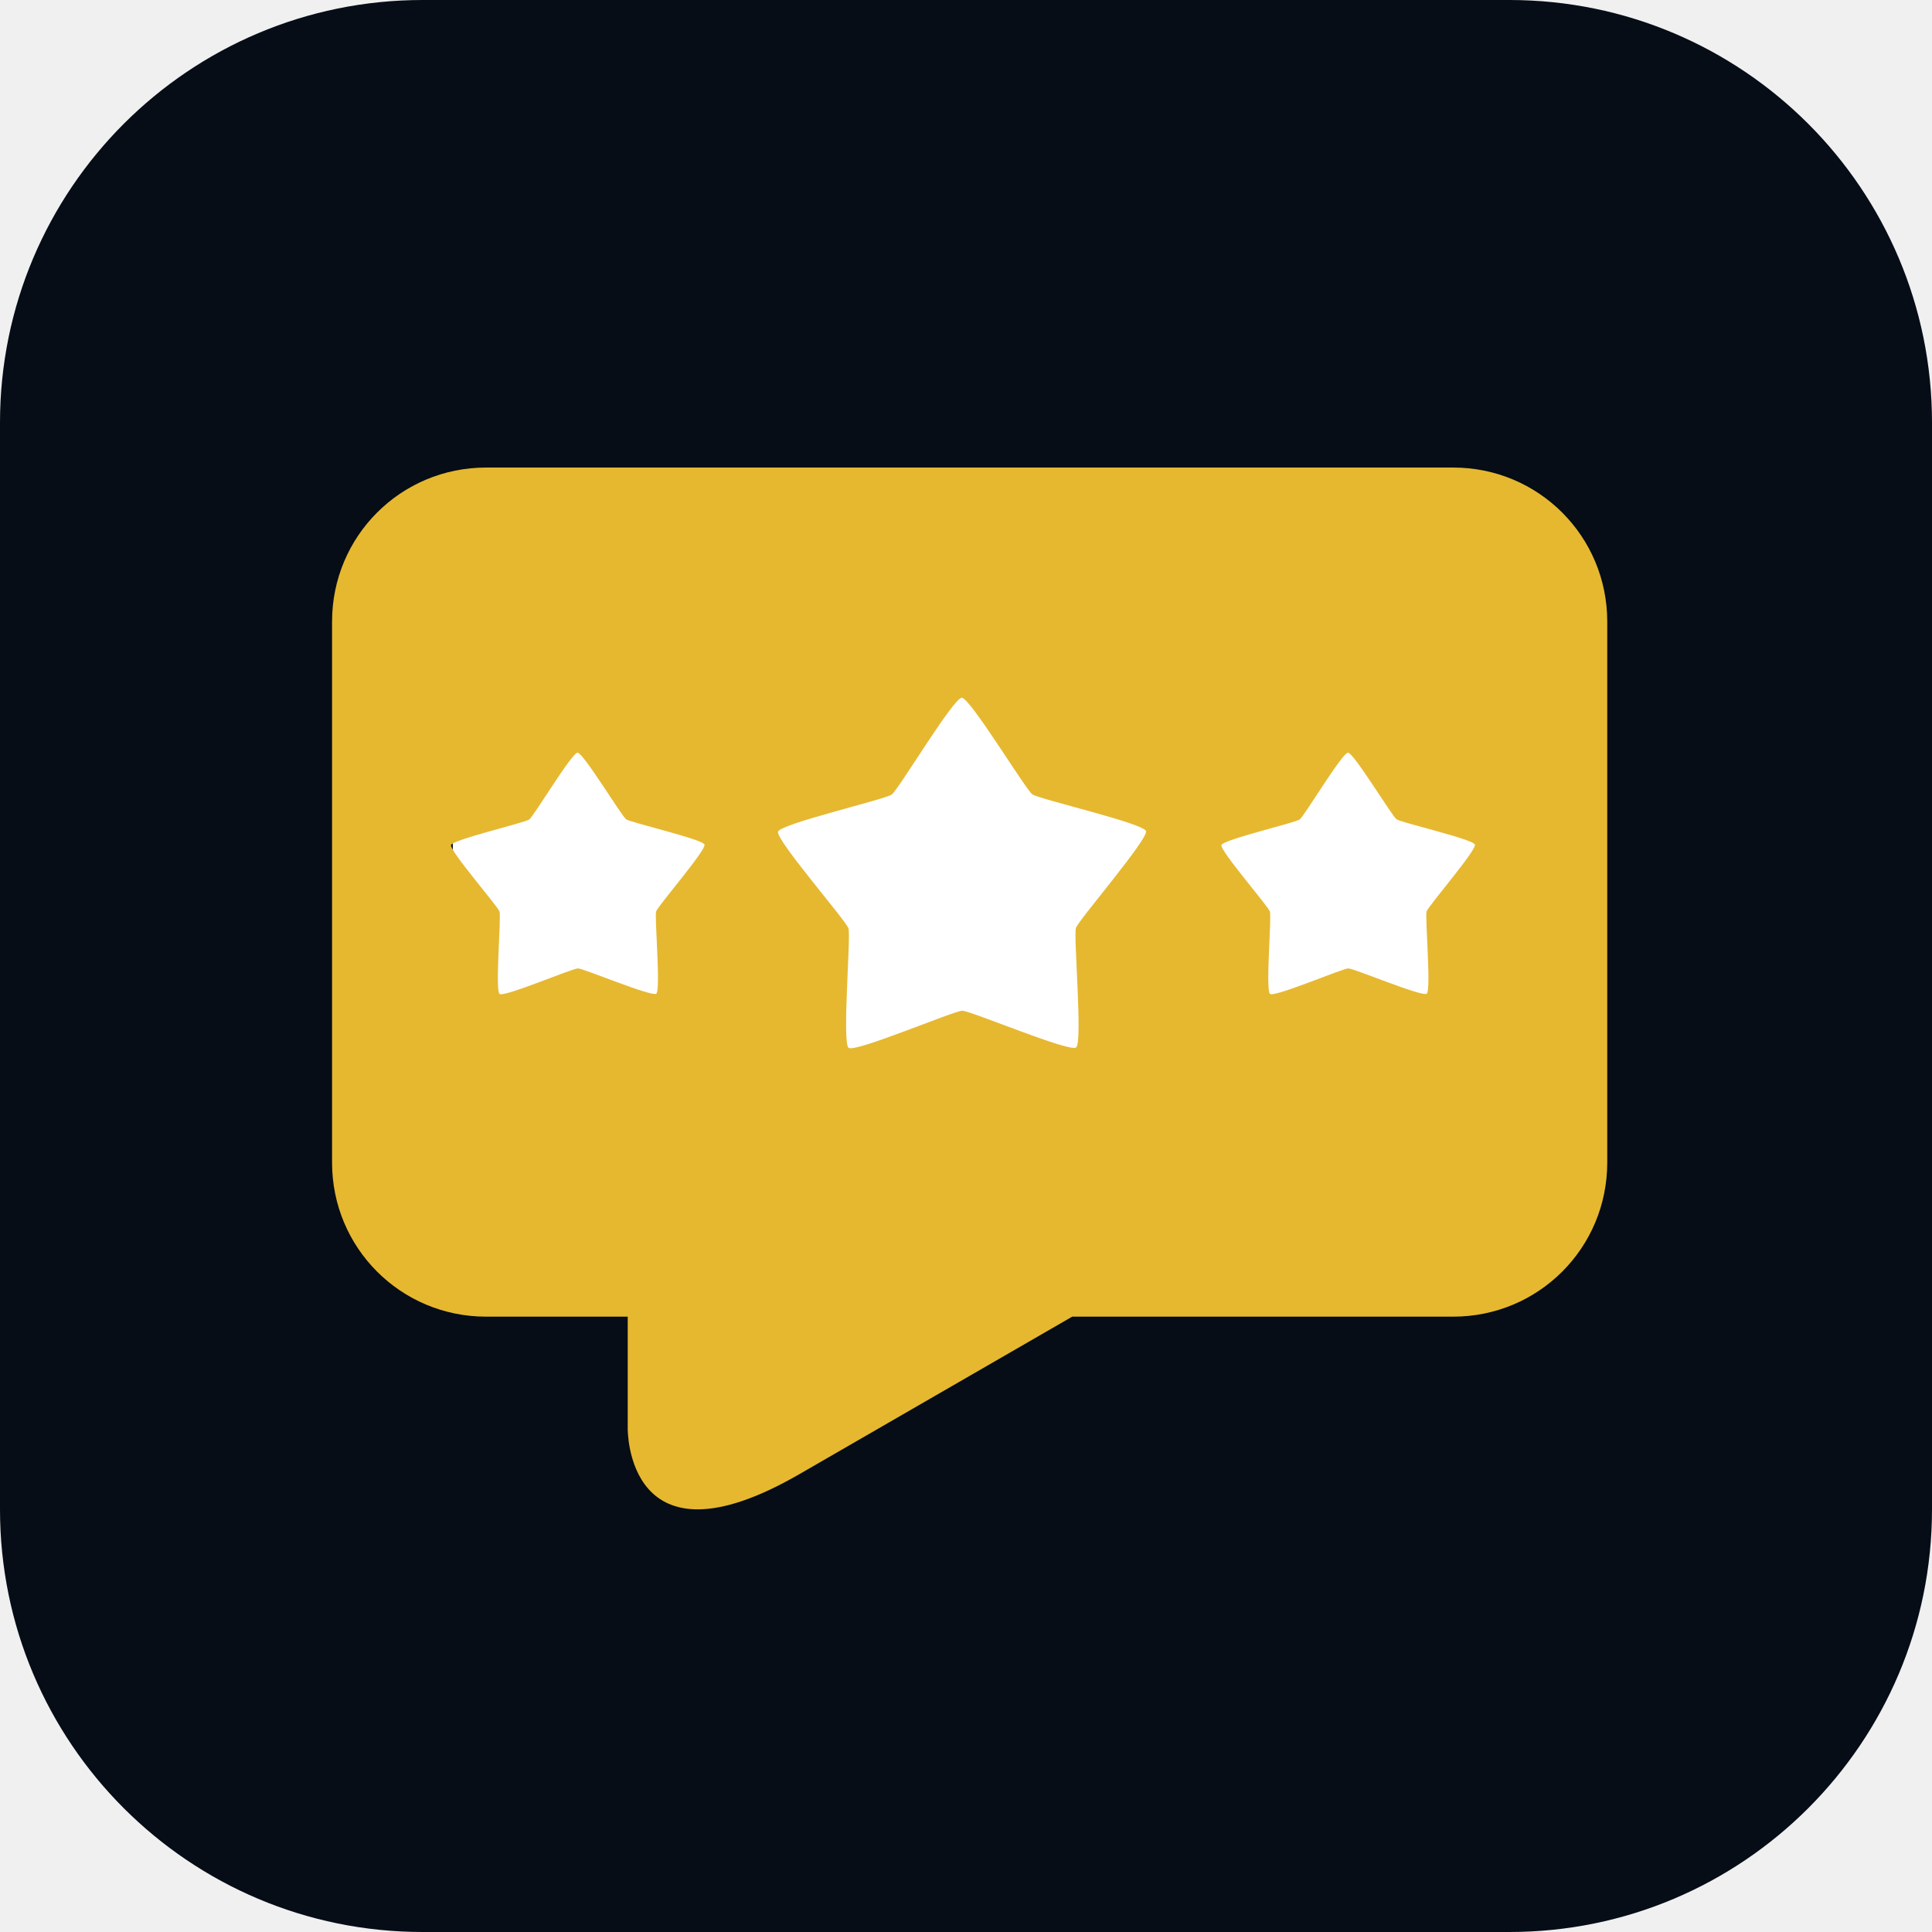
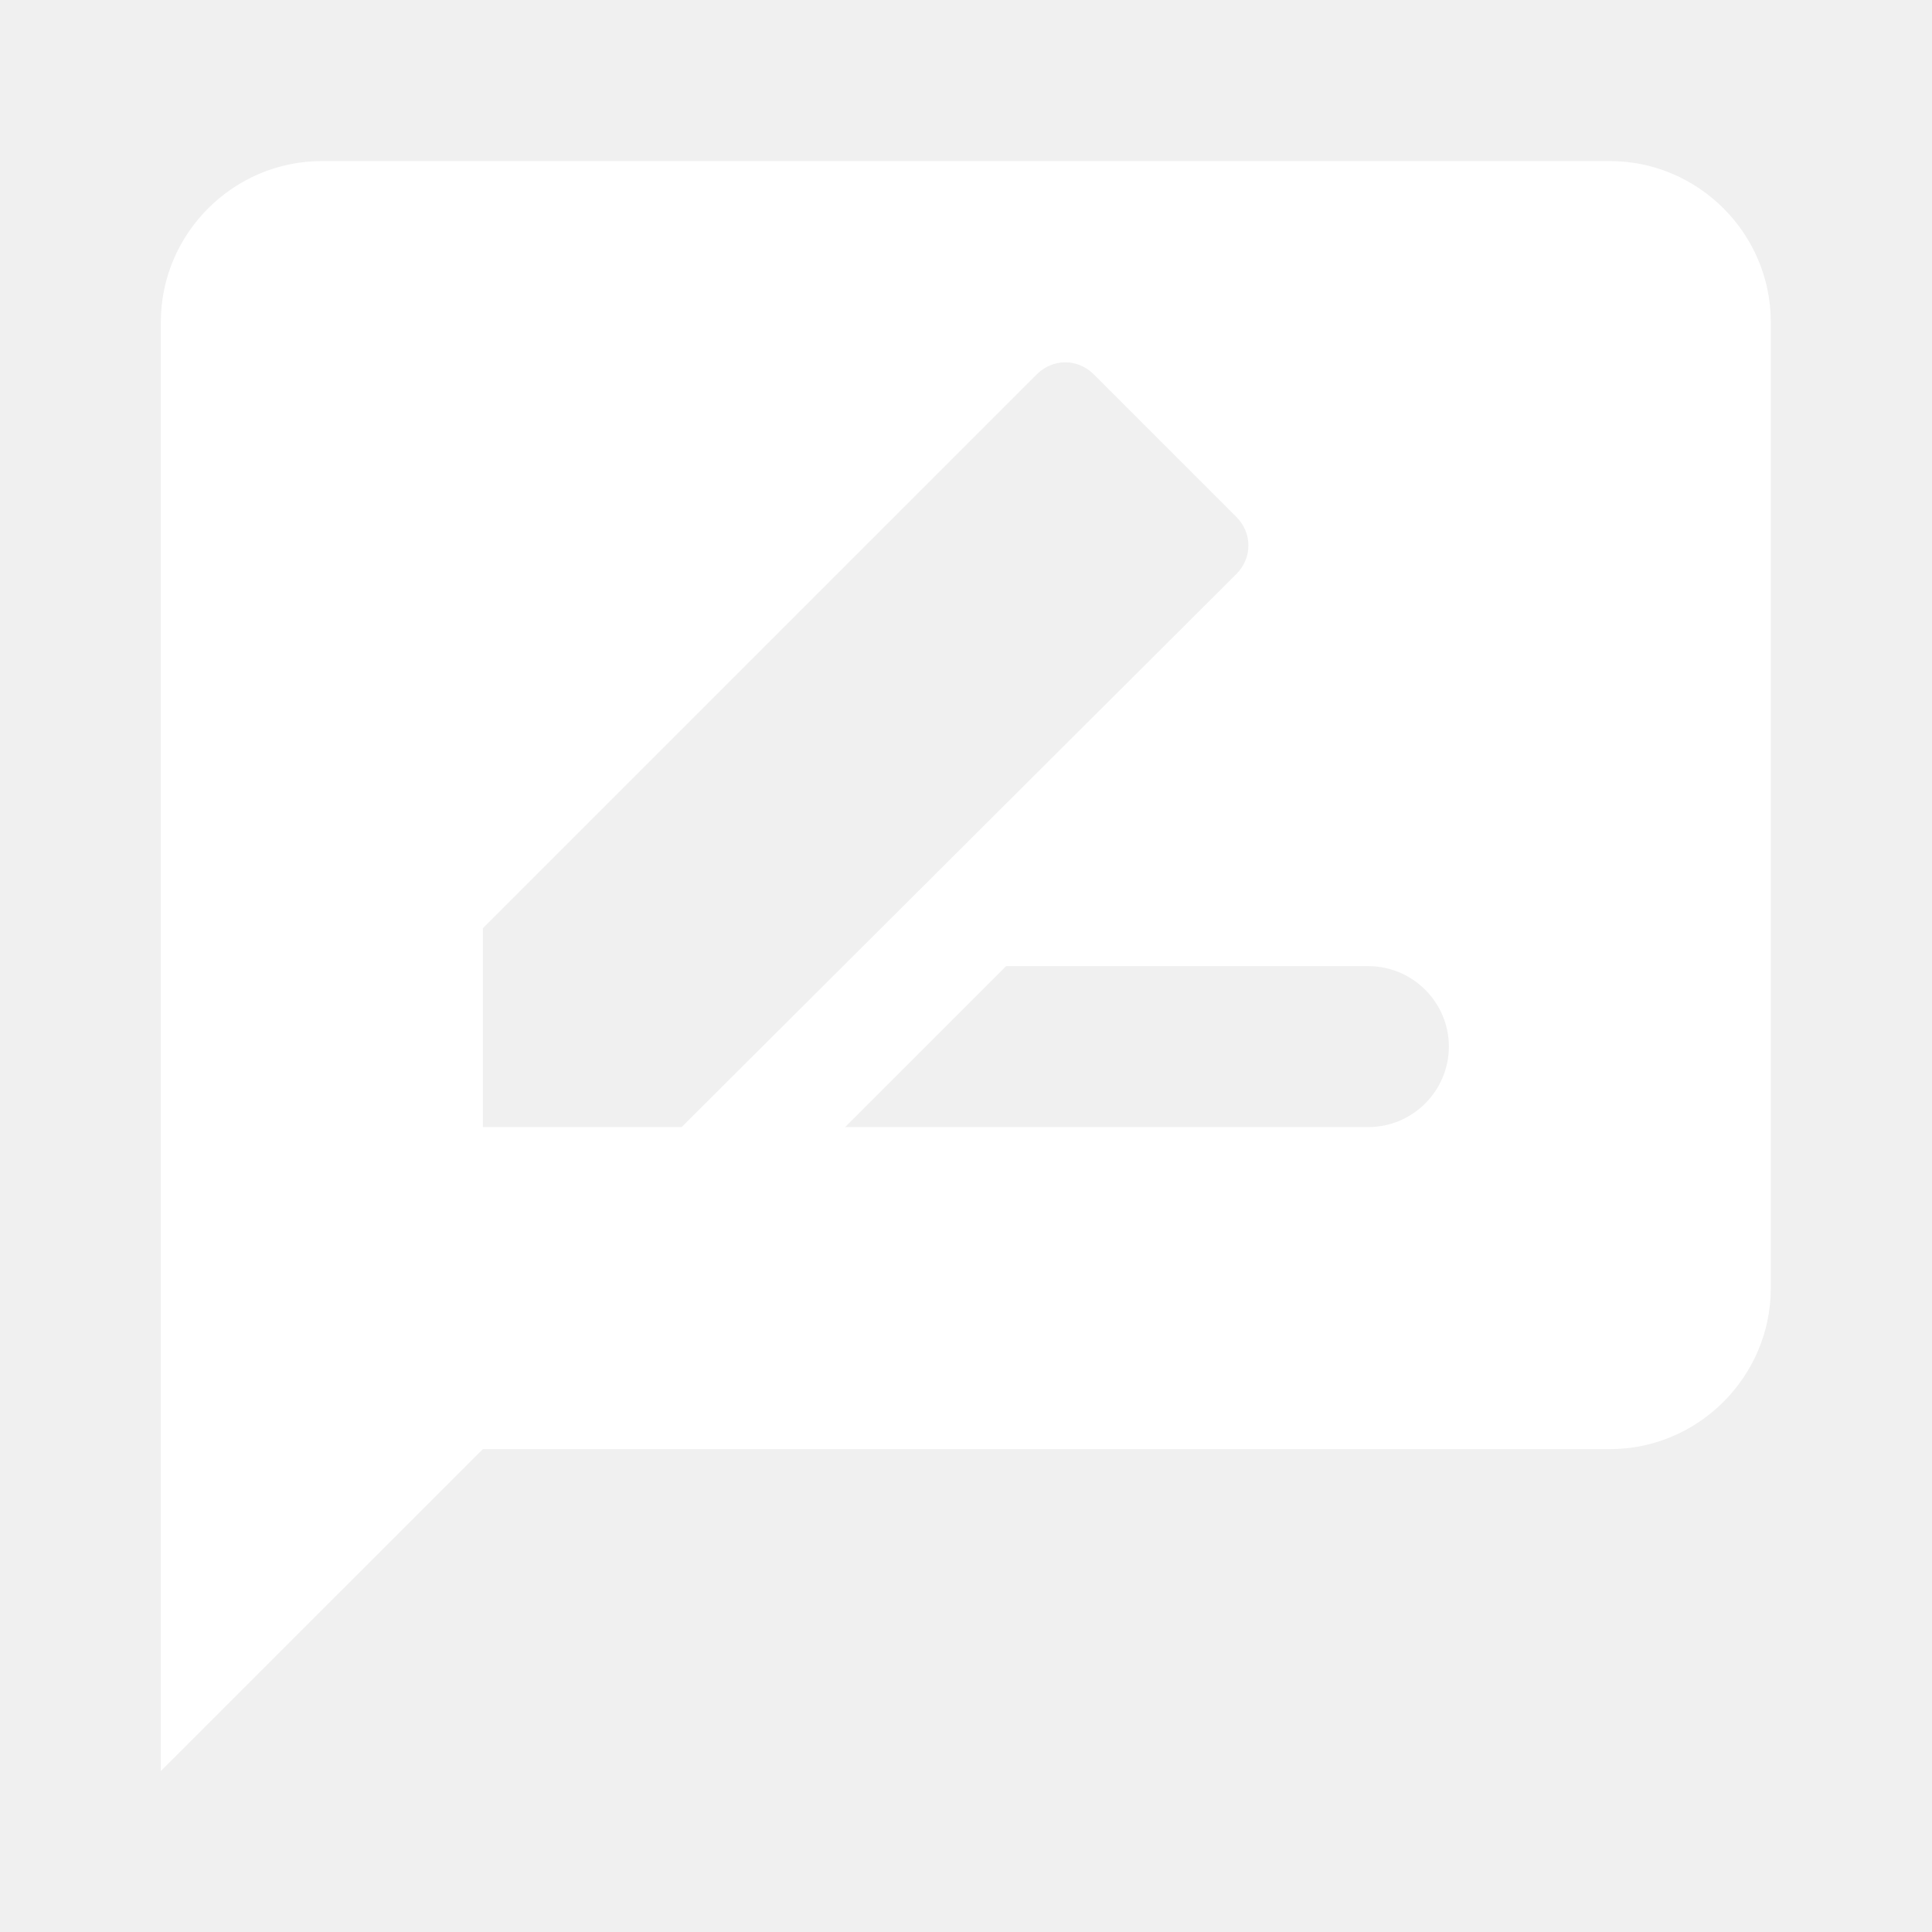
- <svg xmlns="http://www.w3.org/2000/svg" width="32" height="32" viewBox="0 0 32 32" fill="none">
-   <rect width="32" height="32" rx="7" fill="#060D17" />
-   <rect x="7.5" y="11" width="18" height="8" fill="white" />
-   <path d="M8.052 7.744C6.638 7.744 5.5 8.882 5.5 10.296V19.256C5.5 20.67 6.638 21.808 8.052 21.808H10.397V23.658C10.397 23.658 10.362 26.078 13.238 24.418C14.726 23.559 15.898 22.883 17.759 21.808H24.069C25.483 21.808 26.621 20.67 26.621 19.256V10.296C26.621 8.882 25.483 7.744 24.069 7.744H8.052ZM15.93 11.557C16.069 11.557 16.985 13.075 17.098 13.156C17.21 13.238 18.938 13.634 18.981 13.765C19.024 13.897 17.863 15.238 17.821 15.37C17.778 15.502 17.936 17.269 17.823 17.35C17.712 17.432 16.077 16.741 15.938 16.741C15.8 16.741 14.168 17.437 14.056 17.356C13.944 17.274 14.096 15.507 14.053 15.376C14.01 15.244 12.844 13.907 12.887 13.775C12.93 13.643 14.658 13.242 14.77 13.16C14.882 13.079 15.791 11.557 15.93 11.557ZM9.566 12.467C9.662 12.467 10.293 13.514 10.371 13.57C10.448 13.626 11.639 13.899 11.669 13.989C11.698 14.08 10.898 15.004 10.868 15.095C10.839 15.186 10.947 16.403 10.87 16.459C10.793 16.515 9.667 16.04 9.572 16.04C9.476 16.04 8.352 16.52 8.275 16.463C8.198 16.407 8.303 15.19 8.274 15.099C8.244 15.008 7.441 14.087 7.471 13.996C7.5 13.906 8.689 13.629 8.766 13.573C8.843 13.517 9.471 12.467 9.566 12.467ZM22.327 12.467C22.422 12.467 23.054 13.514 23.131 13.57C23.209 13.626 24.4 13.899 24.429 13.989C24.459 14.08 23.659 15.004 23.629 15.095C23.6 15.186 23.708 16.403 23.631 16.459C23.553 16.515 22.428 16.04 22.332 16.04C22.237 16.04 21.113 16.52 21.036 16.463C20.958 16.407 21.064 15.19 21.034 15.099C21.005 15.008 20.202 14.087 20.231 13.996C20.261 13.906 21.45 13.629 21.527 13.573C21.604 13.517 22.231 12.467 22.327 12.467Z" fill="#E6B830" />
+ <svg xmlns="http://www.w3.org/2000/svg" width="16" height="16" viewBox="0 0 16 16" fill="none">
+   <g clip-path="url(#clip0_33607_130463)">
+     <path d="M13.332 1.334H2.665C1.932 1.334 1.332 1.934 1.332 2.667V14.667L3.999 12.001H13.332C14.065 12.001 14.665 11.401 14.665 10.667V2.667C14.665 1.934 14.065 1.334 13.332 1.334ZM3.999 9.334V7.687L8.585 3.101C8.719 2.967 8.925 2.967 9.059 3.101L10.239 4.281C10.372 4.414 10.372 4.621 10.239 4.754L5.645 9.334H3.999ZM11.332 9.334H6.999L8.332 8.001H11.332C11.699 8.001 11.999 8.301 11.999 8.667C11.999 9.034 11.699 9.334 11.332 9.334Z" fill="white" />
+   </g>
+   <defs>
+     <clipPath id="clip0_33607_130463">
+       <rect width="16" height="16" fill="white" />
+     </clipPath>
+   </defs>
</svg>
